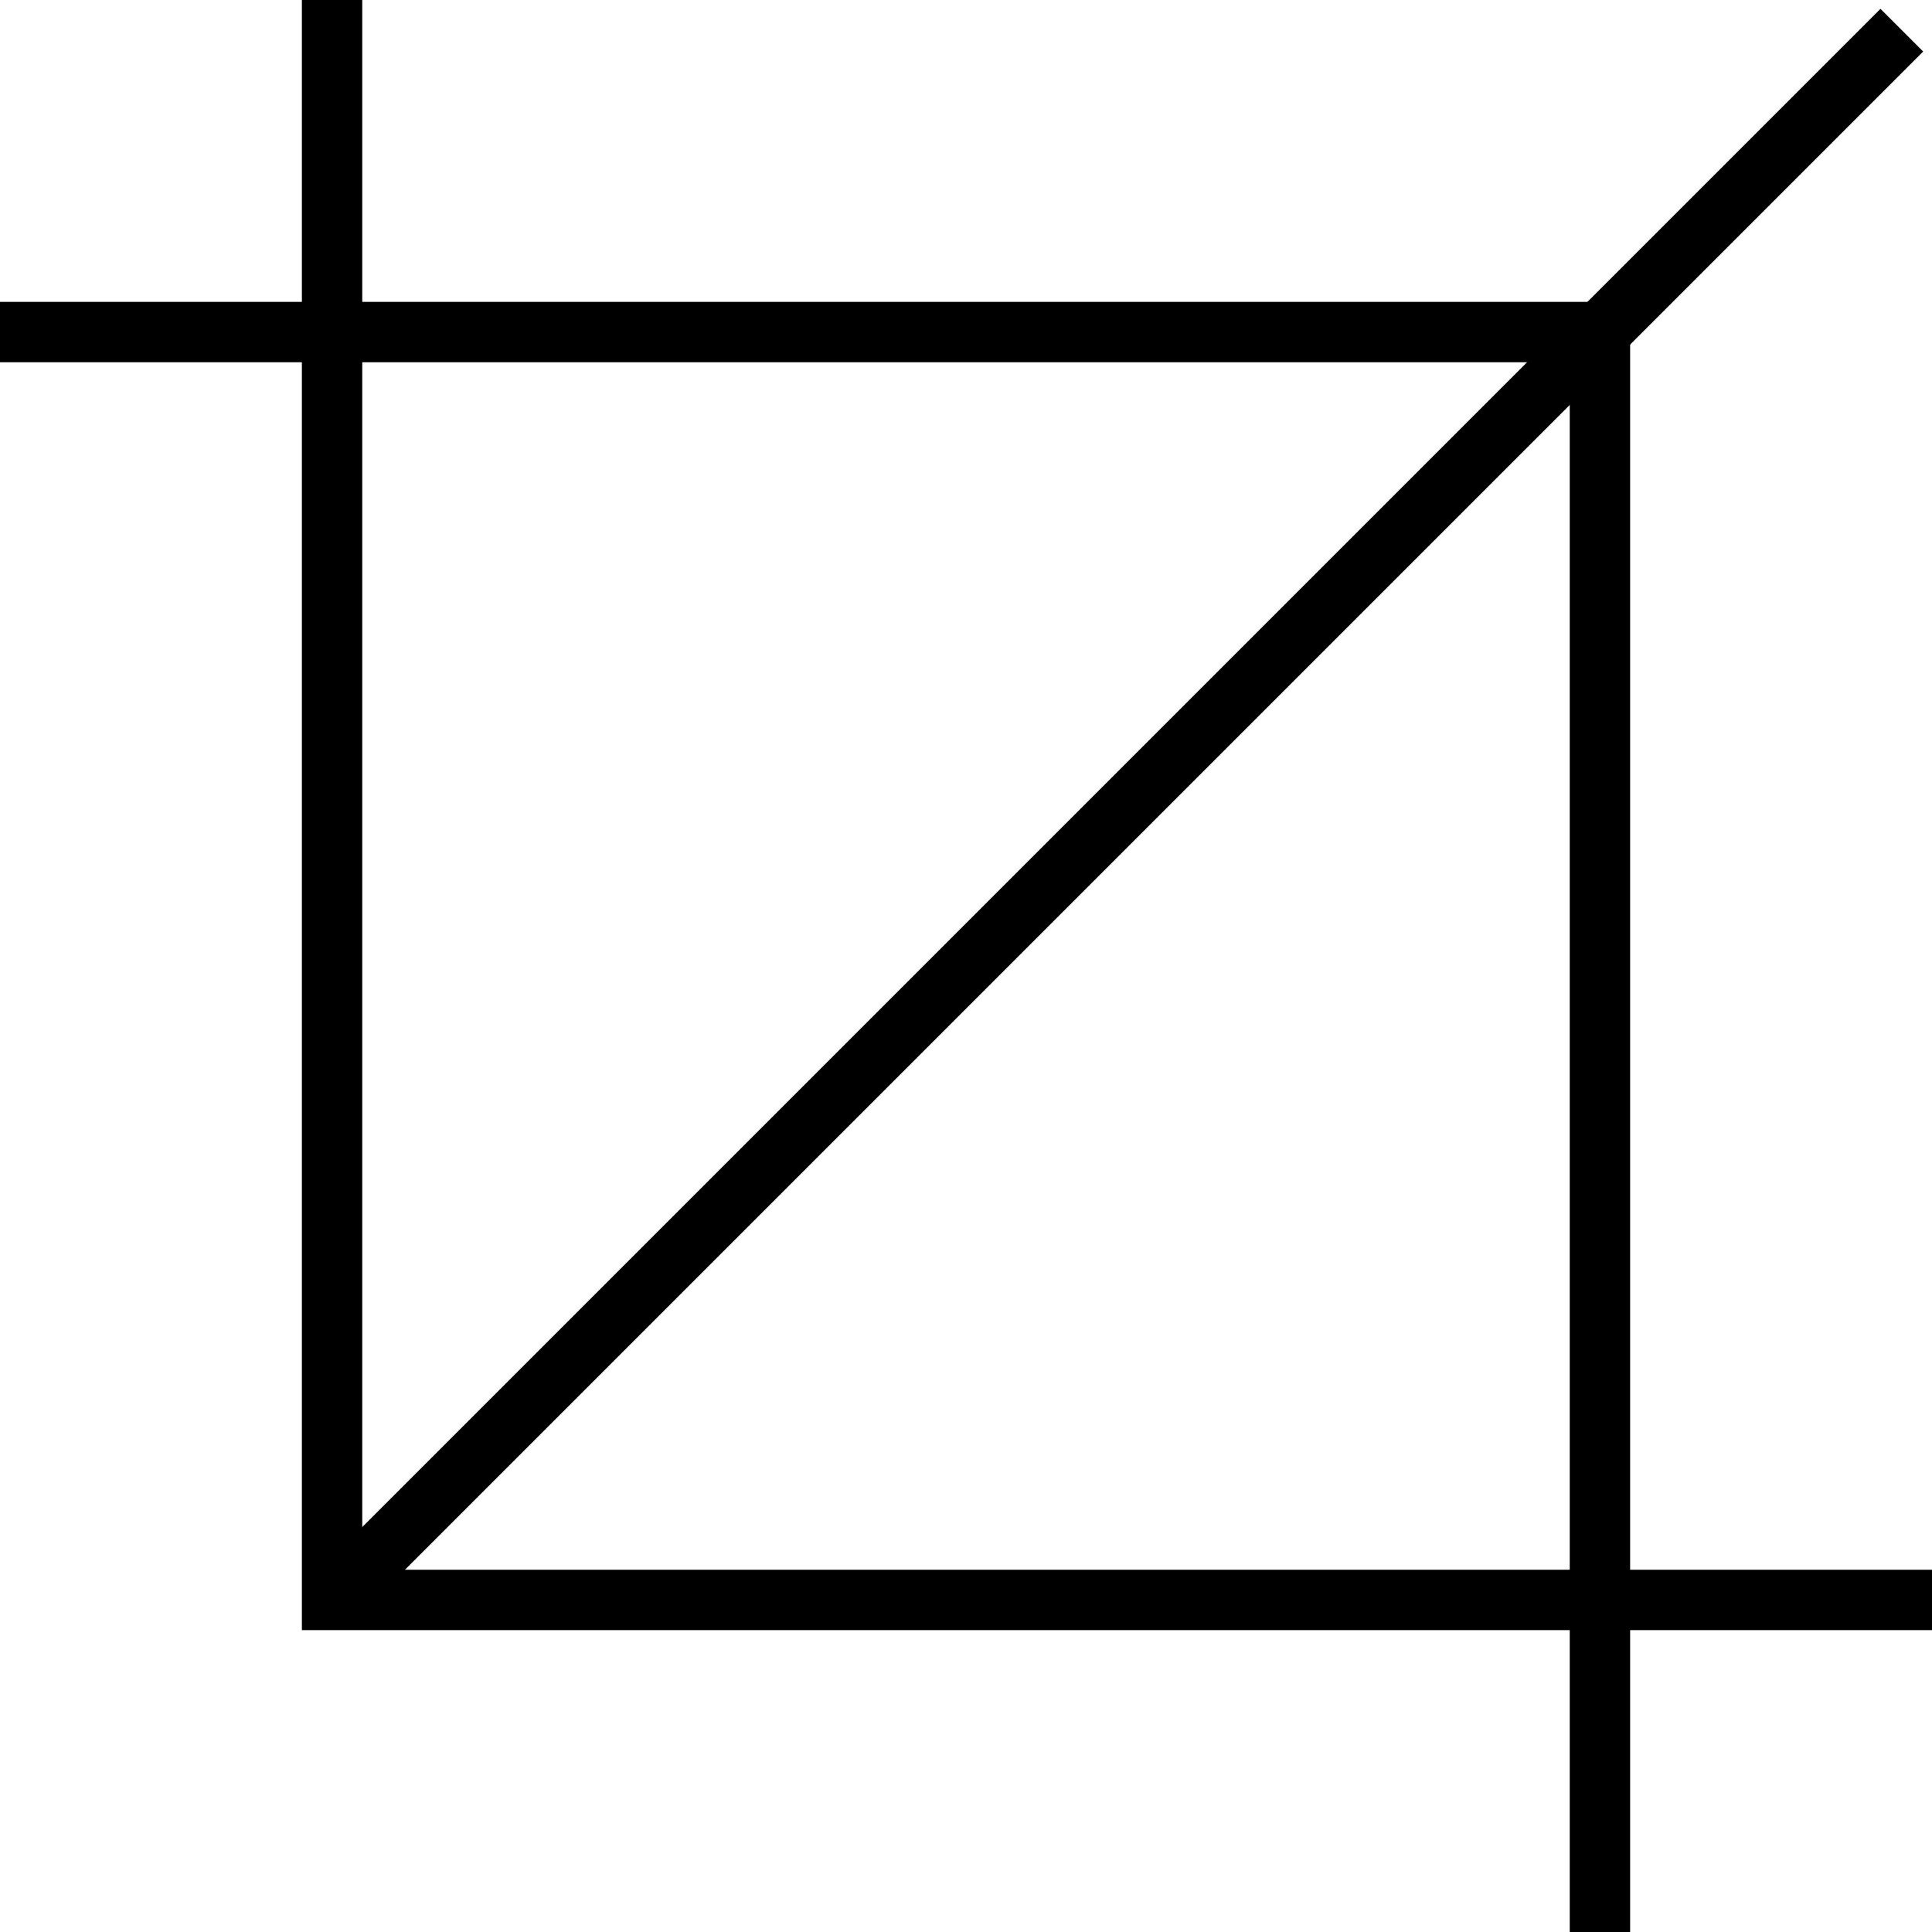
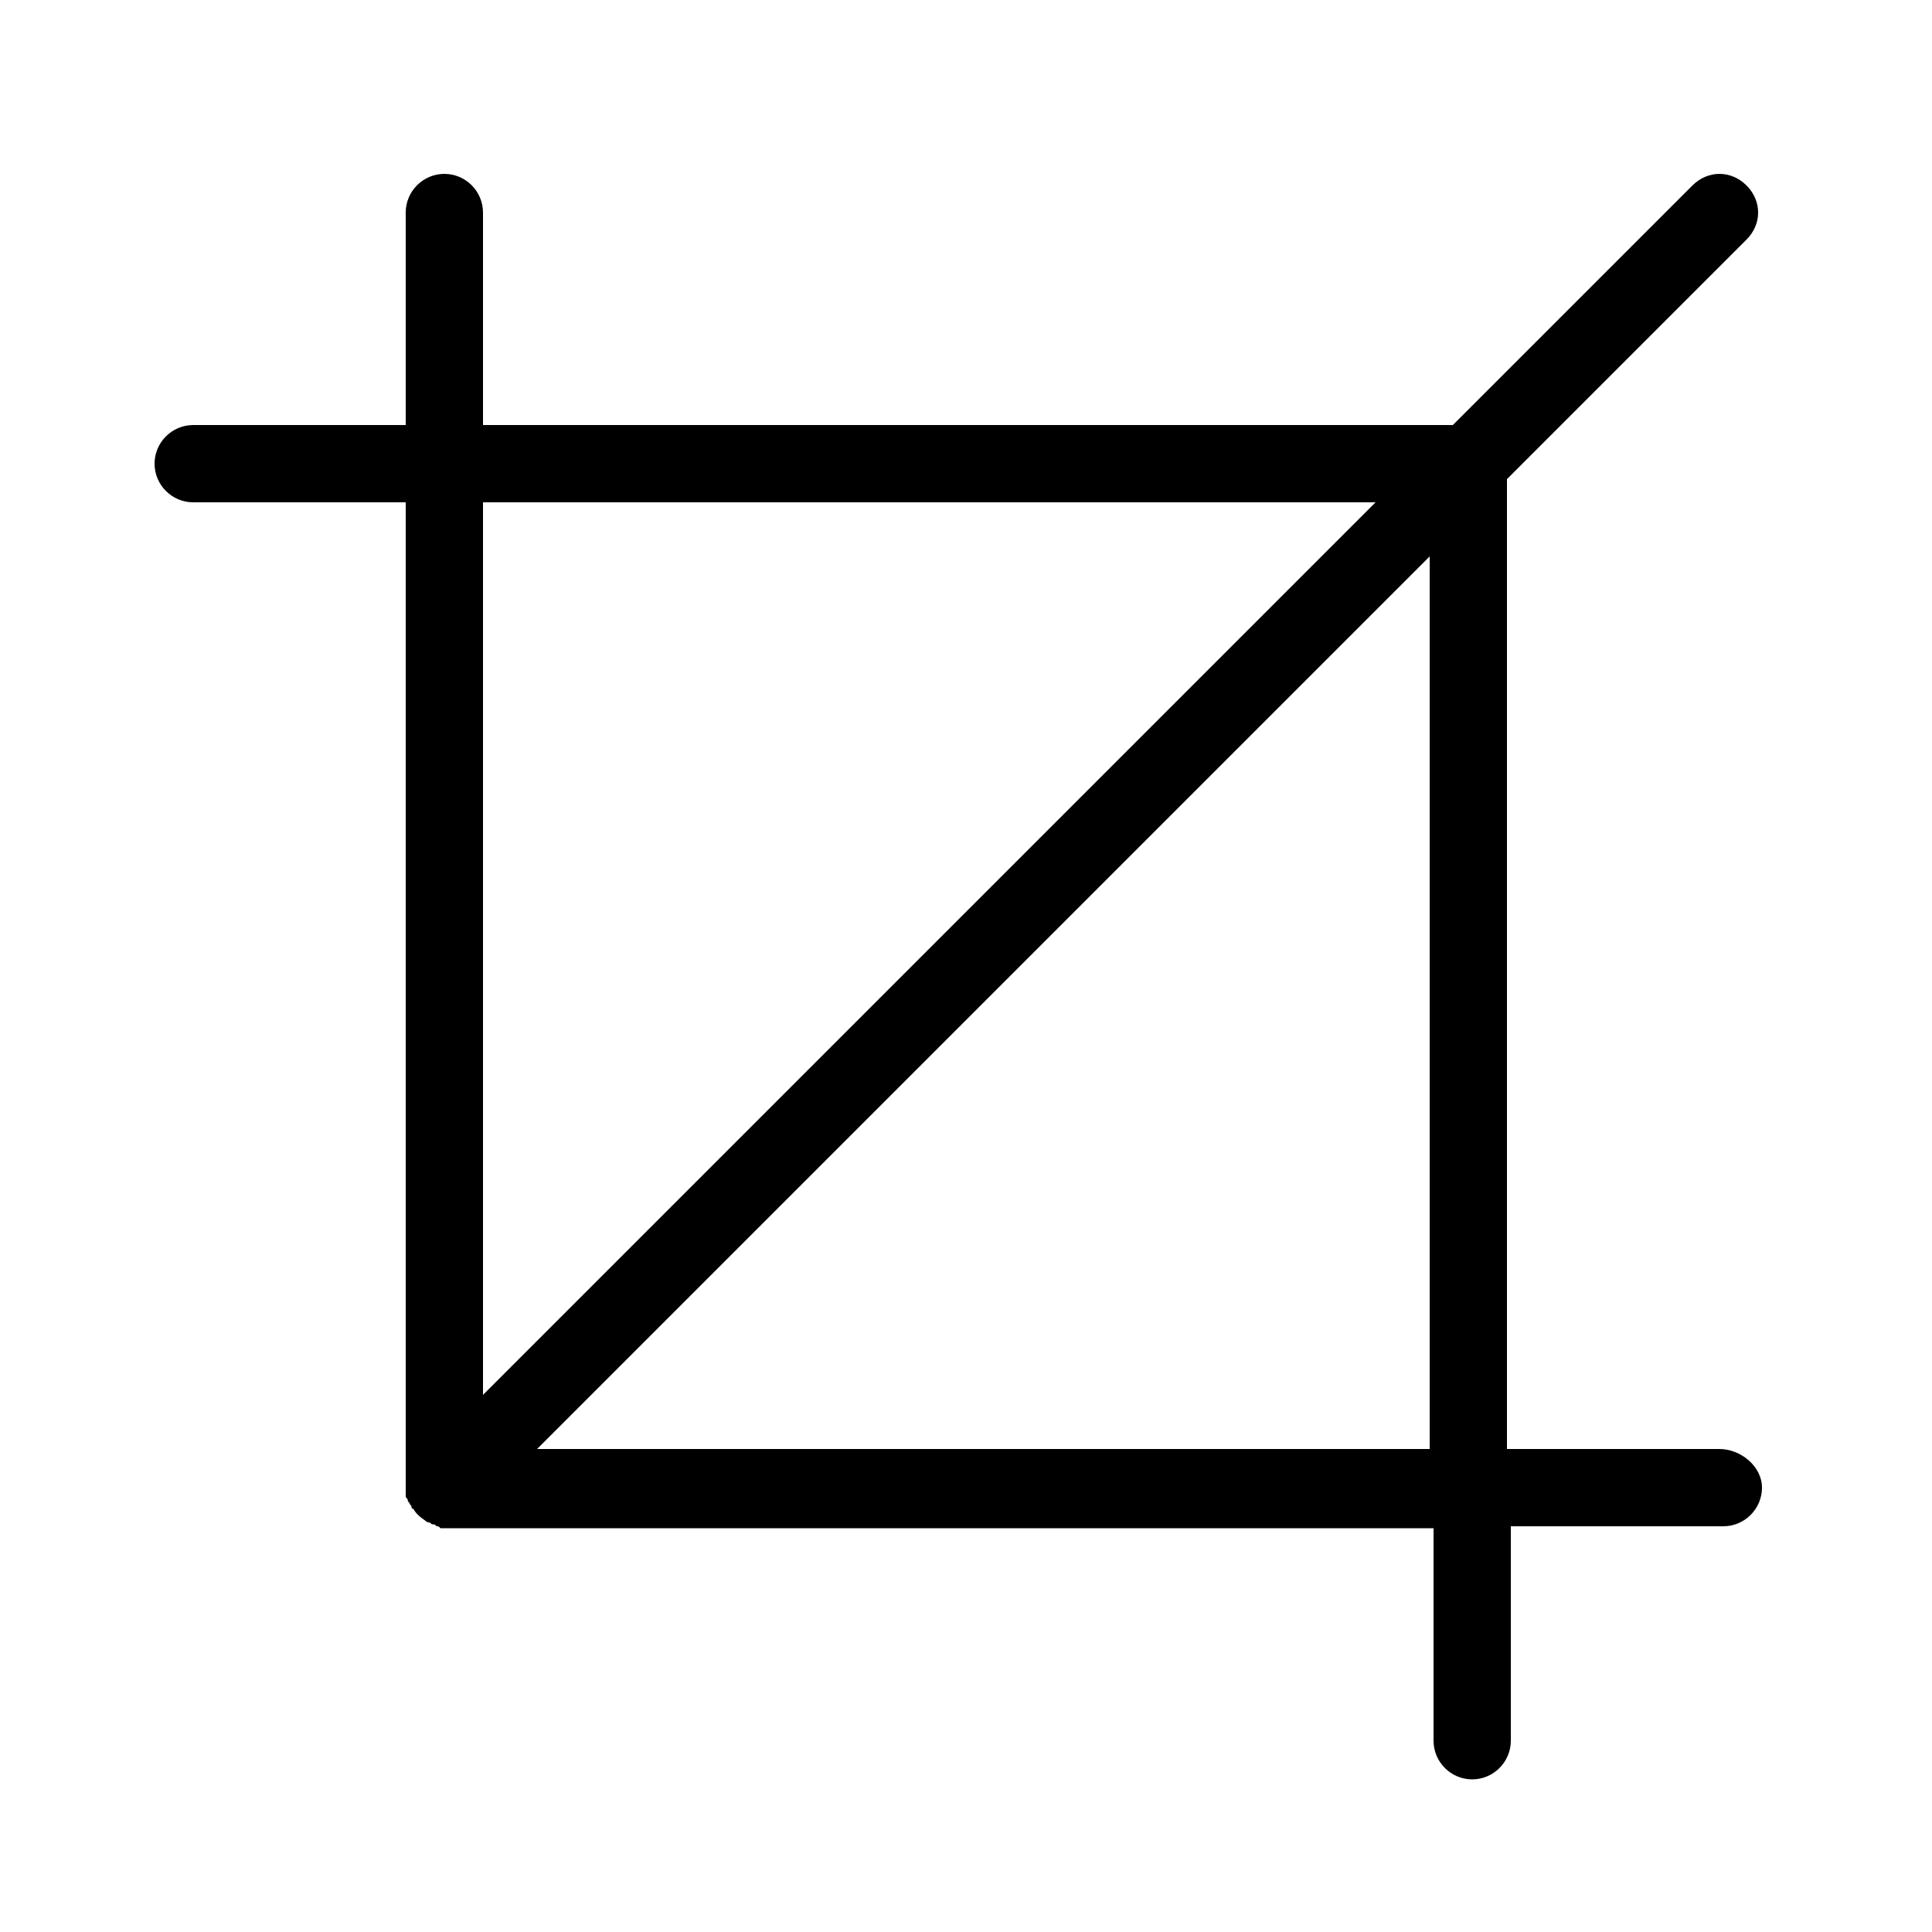
- <svg xmlns="http://www.w3.org/2000/svg" version="1.0" id="Layer_1" x="0px" y="0px" width="64px" height="64px" viewBox="0 0 64 64" enable-background="new 0 0 64 64" xml:space="preserve">
-   <polyline fill="none" stroke="#000000" stroke-width="2" stroke-miterlimit="10" points="0,11 53,11 53,64 " id="id_104" />
-   <polyline fill="none" stroke="#000000" stroke-width="2" stroke-miterlimit="10" points="11,0 11,53 64,53 " id="id_105" />
-   <line fill="none" stroke="#000000" stroke-width="2" stroke-miterlimit="10" x1="11" y1="53" x2="63" y2="1" id="id_106" />
+ <svg xmlns="http://www.w3.org/2000/svg" version="1.1" id="Layer_1" x="0px" y="0px" viewBox="0 0 100 100" style="enable-background:new 0 0 100 100;" xml:space="preserve">
+   <path d="M89,75H78V24.8l12.4-12.4c0.8-0.8,0.8-2,0-2.8c-0.8-0.8-2-0.8-2.8,0L75.2,22H25V11c0-1.1-0.9-2-2-2s-2,0.9-2,2v11H10  c-1.1,0-2,0.9-2,2s0.9,2,2,2h11v51c0,0.1,0,0.3,0,0.4c0,0.1,0,0.1,0.1,0.2c0,0.1,0,0.1,0.1,0.2c0,0.1,0.1,0.1,0.1,0.2  c0,0,0,0.1,0.1,0.1c0.1,0.2,0.3,0.4,0.6,0.6c0,0,0.1,0.1,0.2,0.1c0.1,0,0.1,0.1,0.2,0.1c0.1,0,0.1,0,0.2,0.1c0.1,0,0.1,0,0.2,0.1  c0.1,0,0.3,0,0.4,0h51v11c0,1.1,0.9,2,2,2s2-0.9,2-2V79h11c1.1,0,2-0.9,2-2S90.1,75,89,75z M71.2,26L25,72.2V26H71.2z M27.8,75  L74,28.8V75H27.8z" />
</svg>
